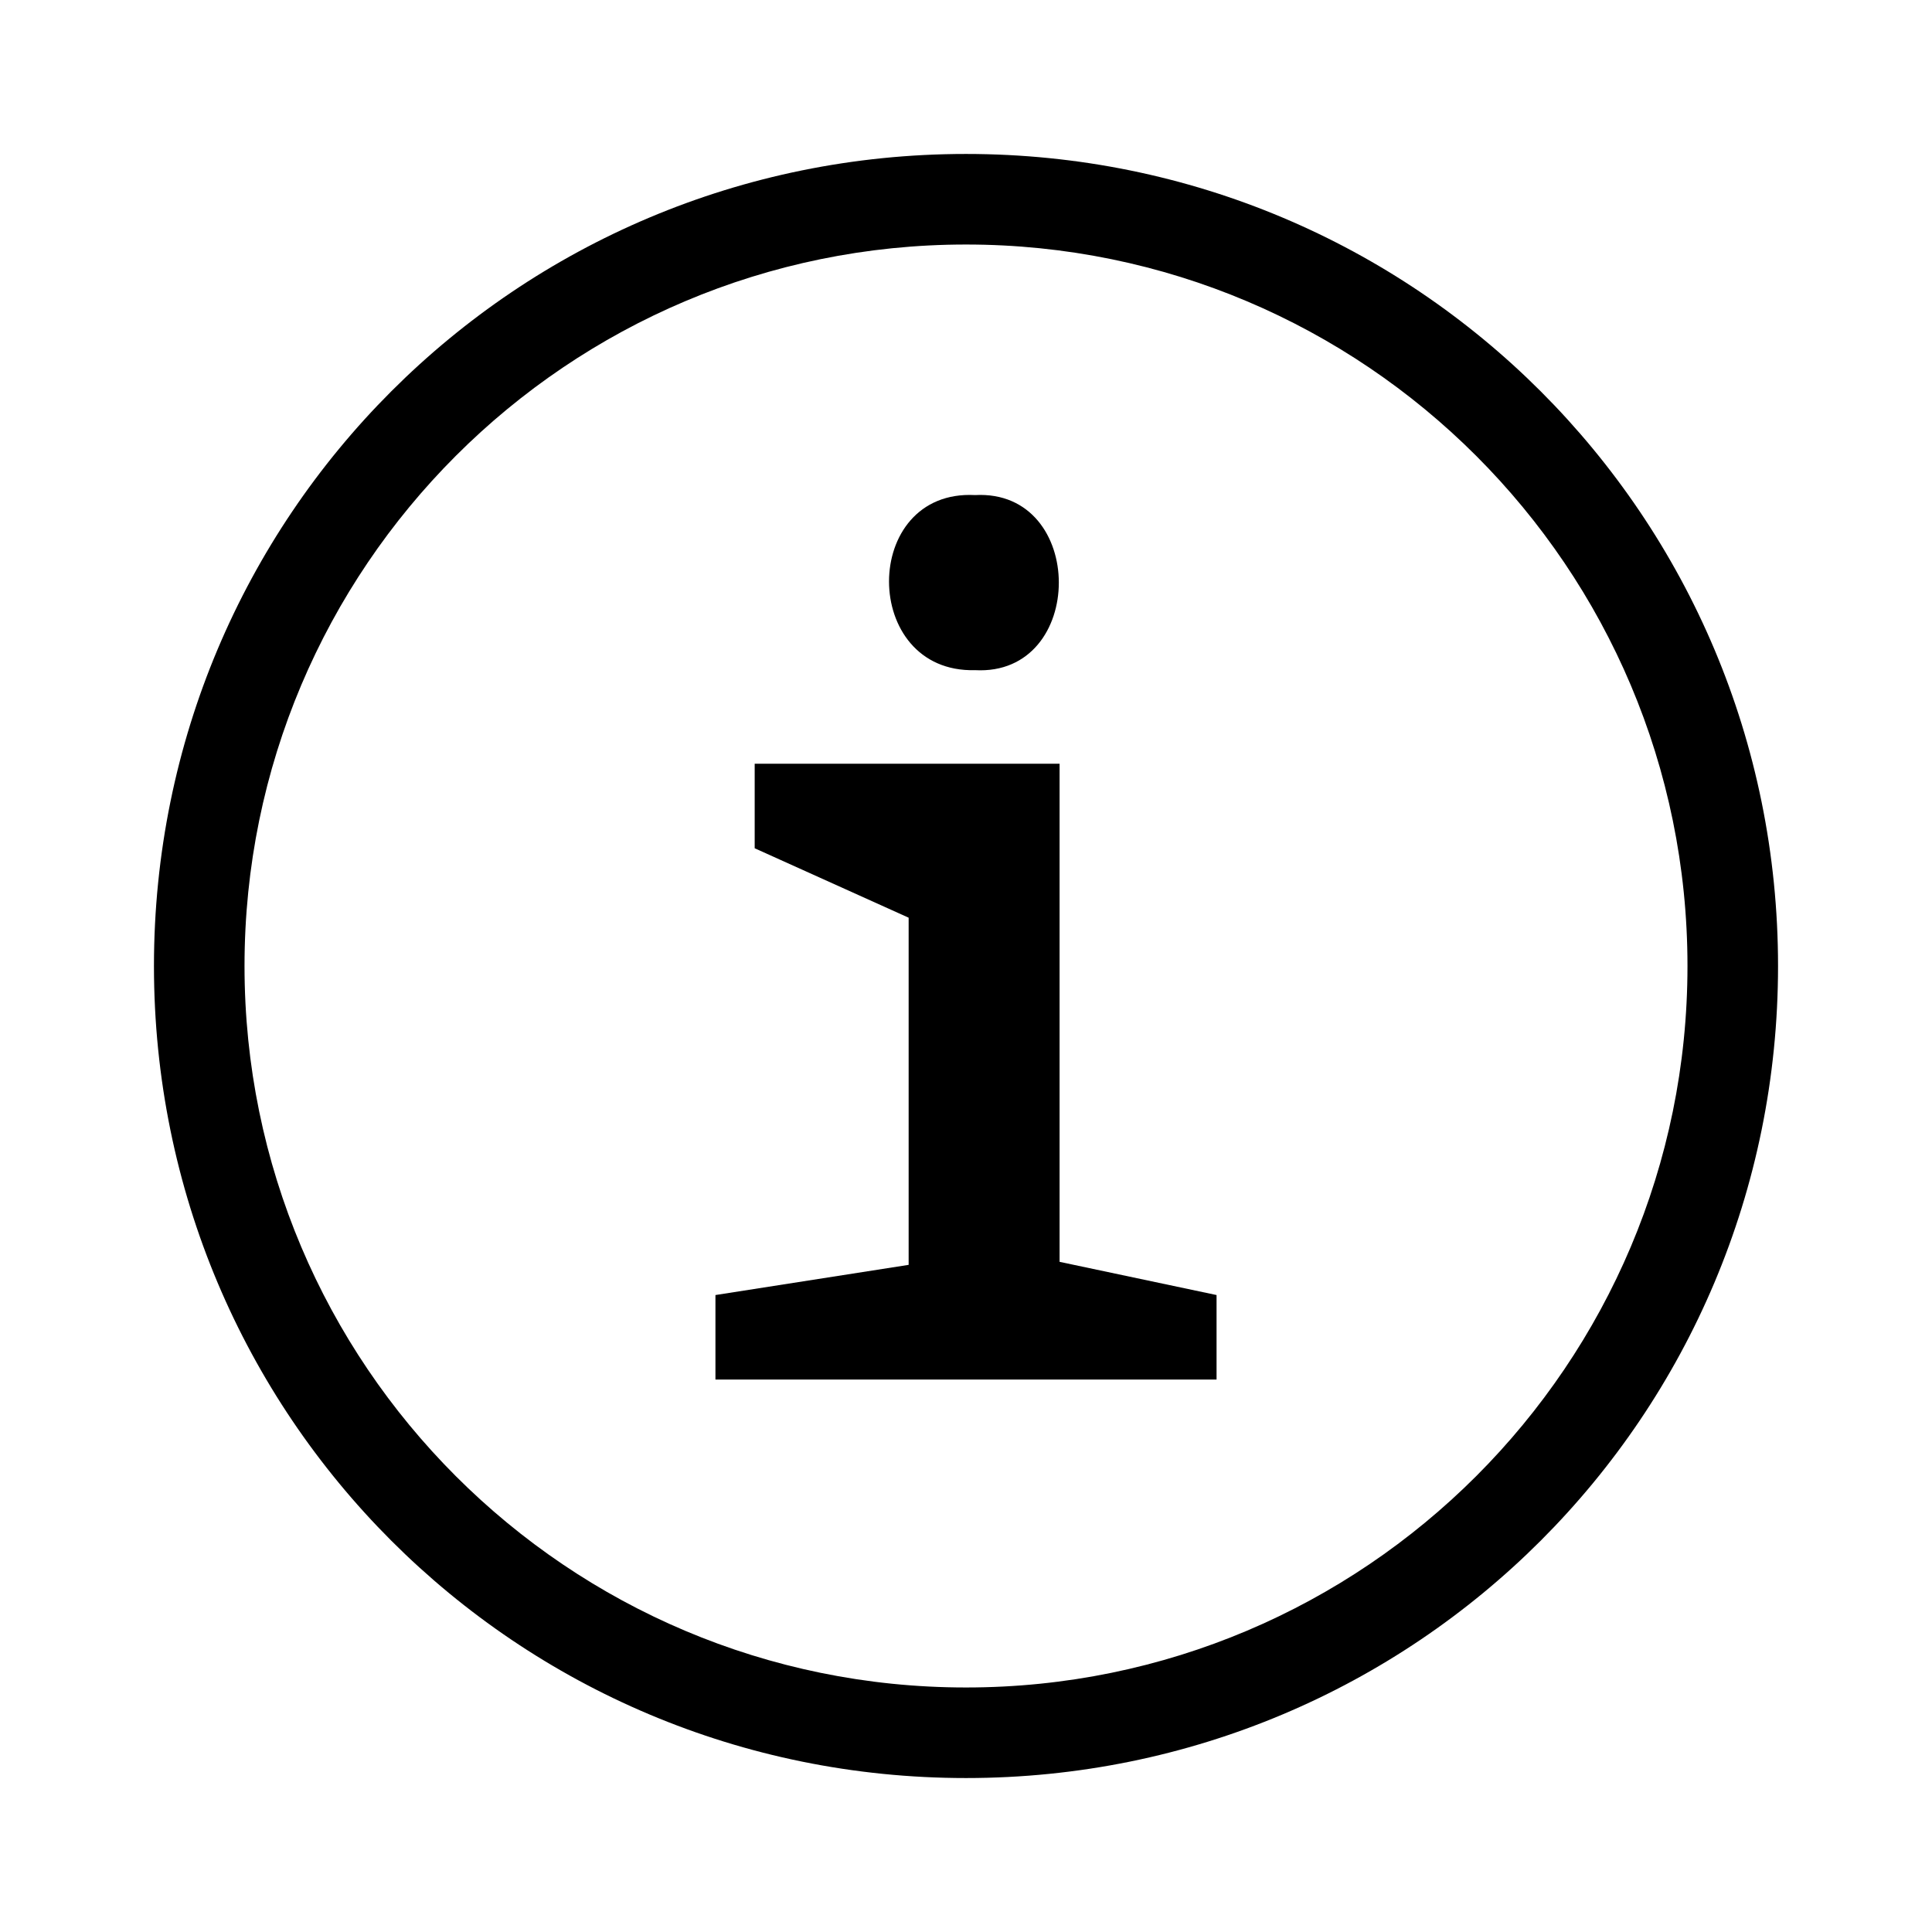
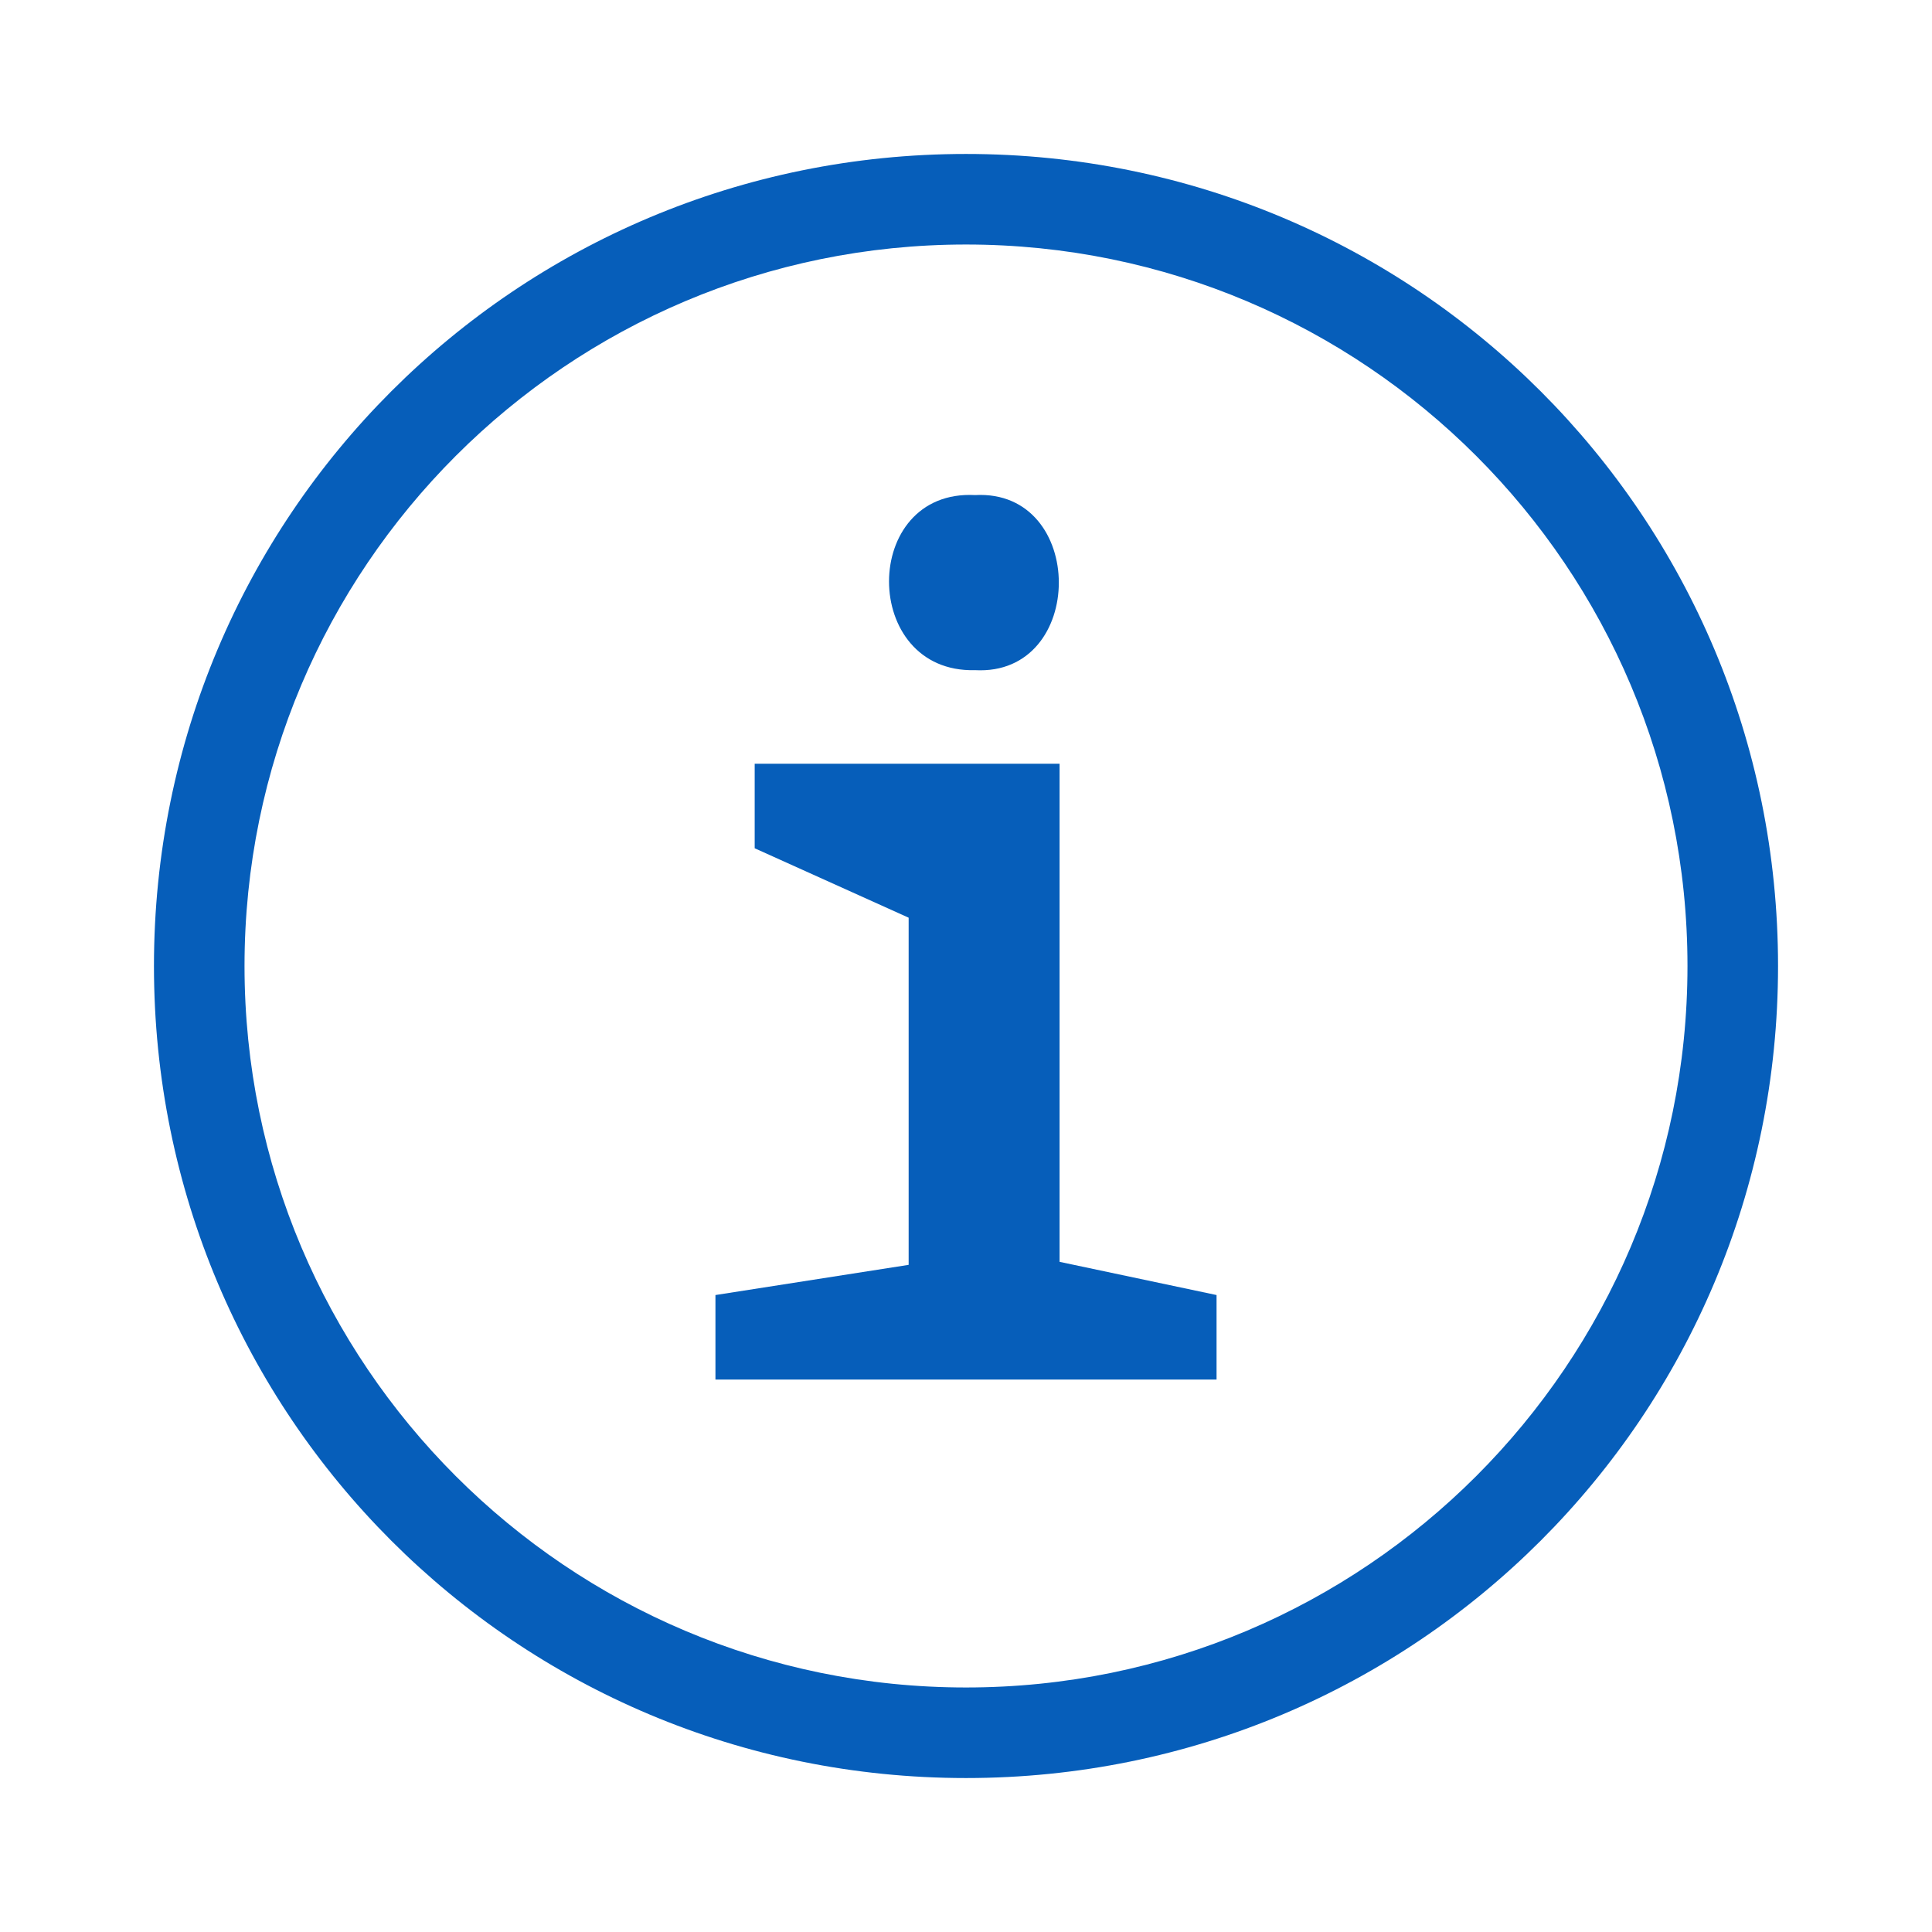
<svg xmlns="http://www.w3.org/2000/svg" viewBox="0 0 64 64">
-   <path d="M32.3,22.2c3.7,0.2,3.7-6,0-5.8C28.5,16.2,28.5,22.3,32.3,22.2z M35.1,41.8V25.3H25v2.8l5.1,2.3v11.5l-6.4,1v2.8h16.6v-2.8     L35.1,41.8z" />
-   <path d="M32,8.1c13.2,0,23.9,10.7,23.9,23.9S45.2,55.9,32,55.9S8.1,45.2,8.1,32S18.8,8.1,32,8.1 M32,5.1C17.1,5.1,5.1,17.1,5.1,32     S17.1,58.9,32,58.9S58.9,46.9,58.9,32S46.9,5.1,32,5.1L32,5.1z" />
+   <path fill="#065eba" d="M32.3,22.2c3.7,0.2,3.7-6,0-5.8C28.5,16.2,28.5,22.3,32.3,22.2z M35.1,41.8V25.3H25v2.8l5.1,2.3v11.5l-6.4,1v2.8h16.6v-2.8     L35.1,41.8z" />
+   <path fill="#065eba" d="M32,8.1c13.2,0,23.9,10.7,23.9,23.9S45.2,55.9,32,55.9S8.1,45.2,8.1,32S18.8,8.1,32,8.1 M32,5.1C17.1,5.1,5.1,17.1,5.1,32     S17.1,58.9,32,58.9S58.9,46.9,58.9,32S46.9,5.1,32,5.1L32,5.1z" />
</svg>
